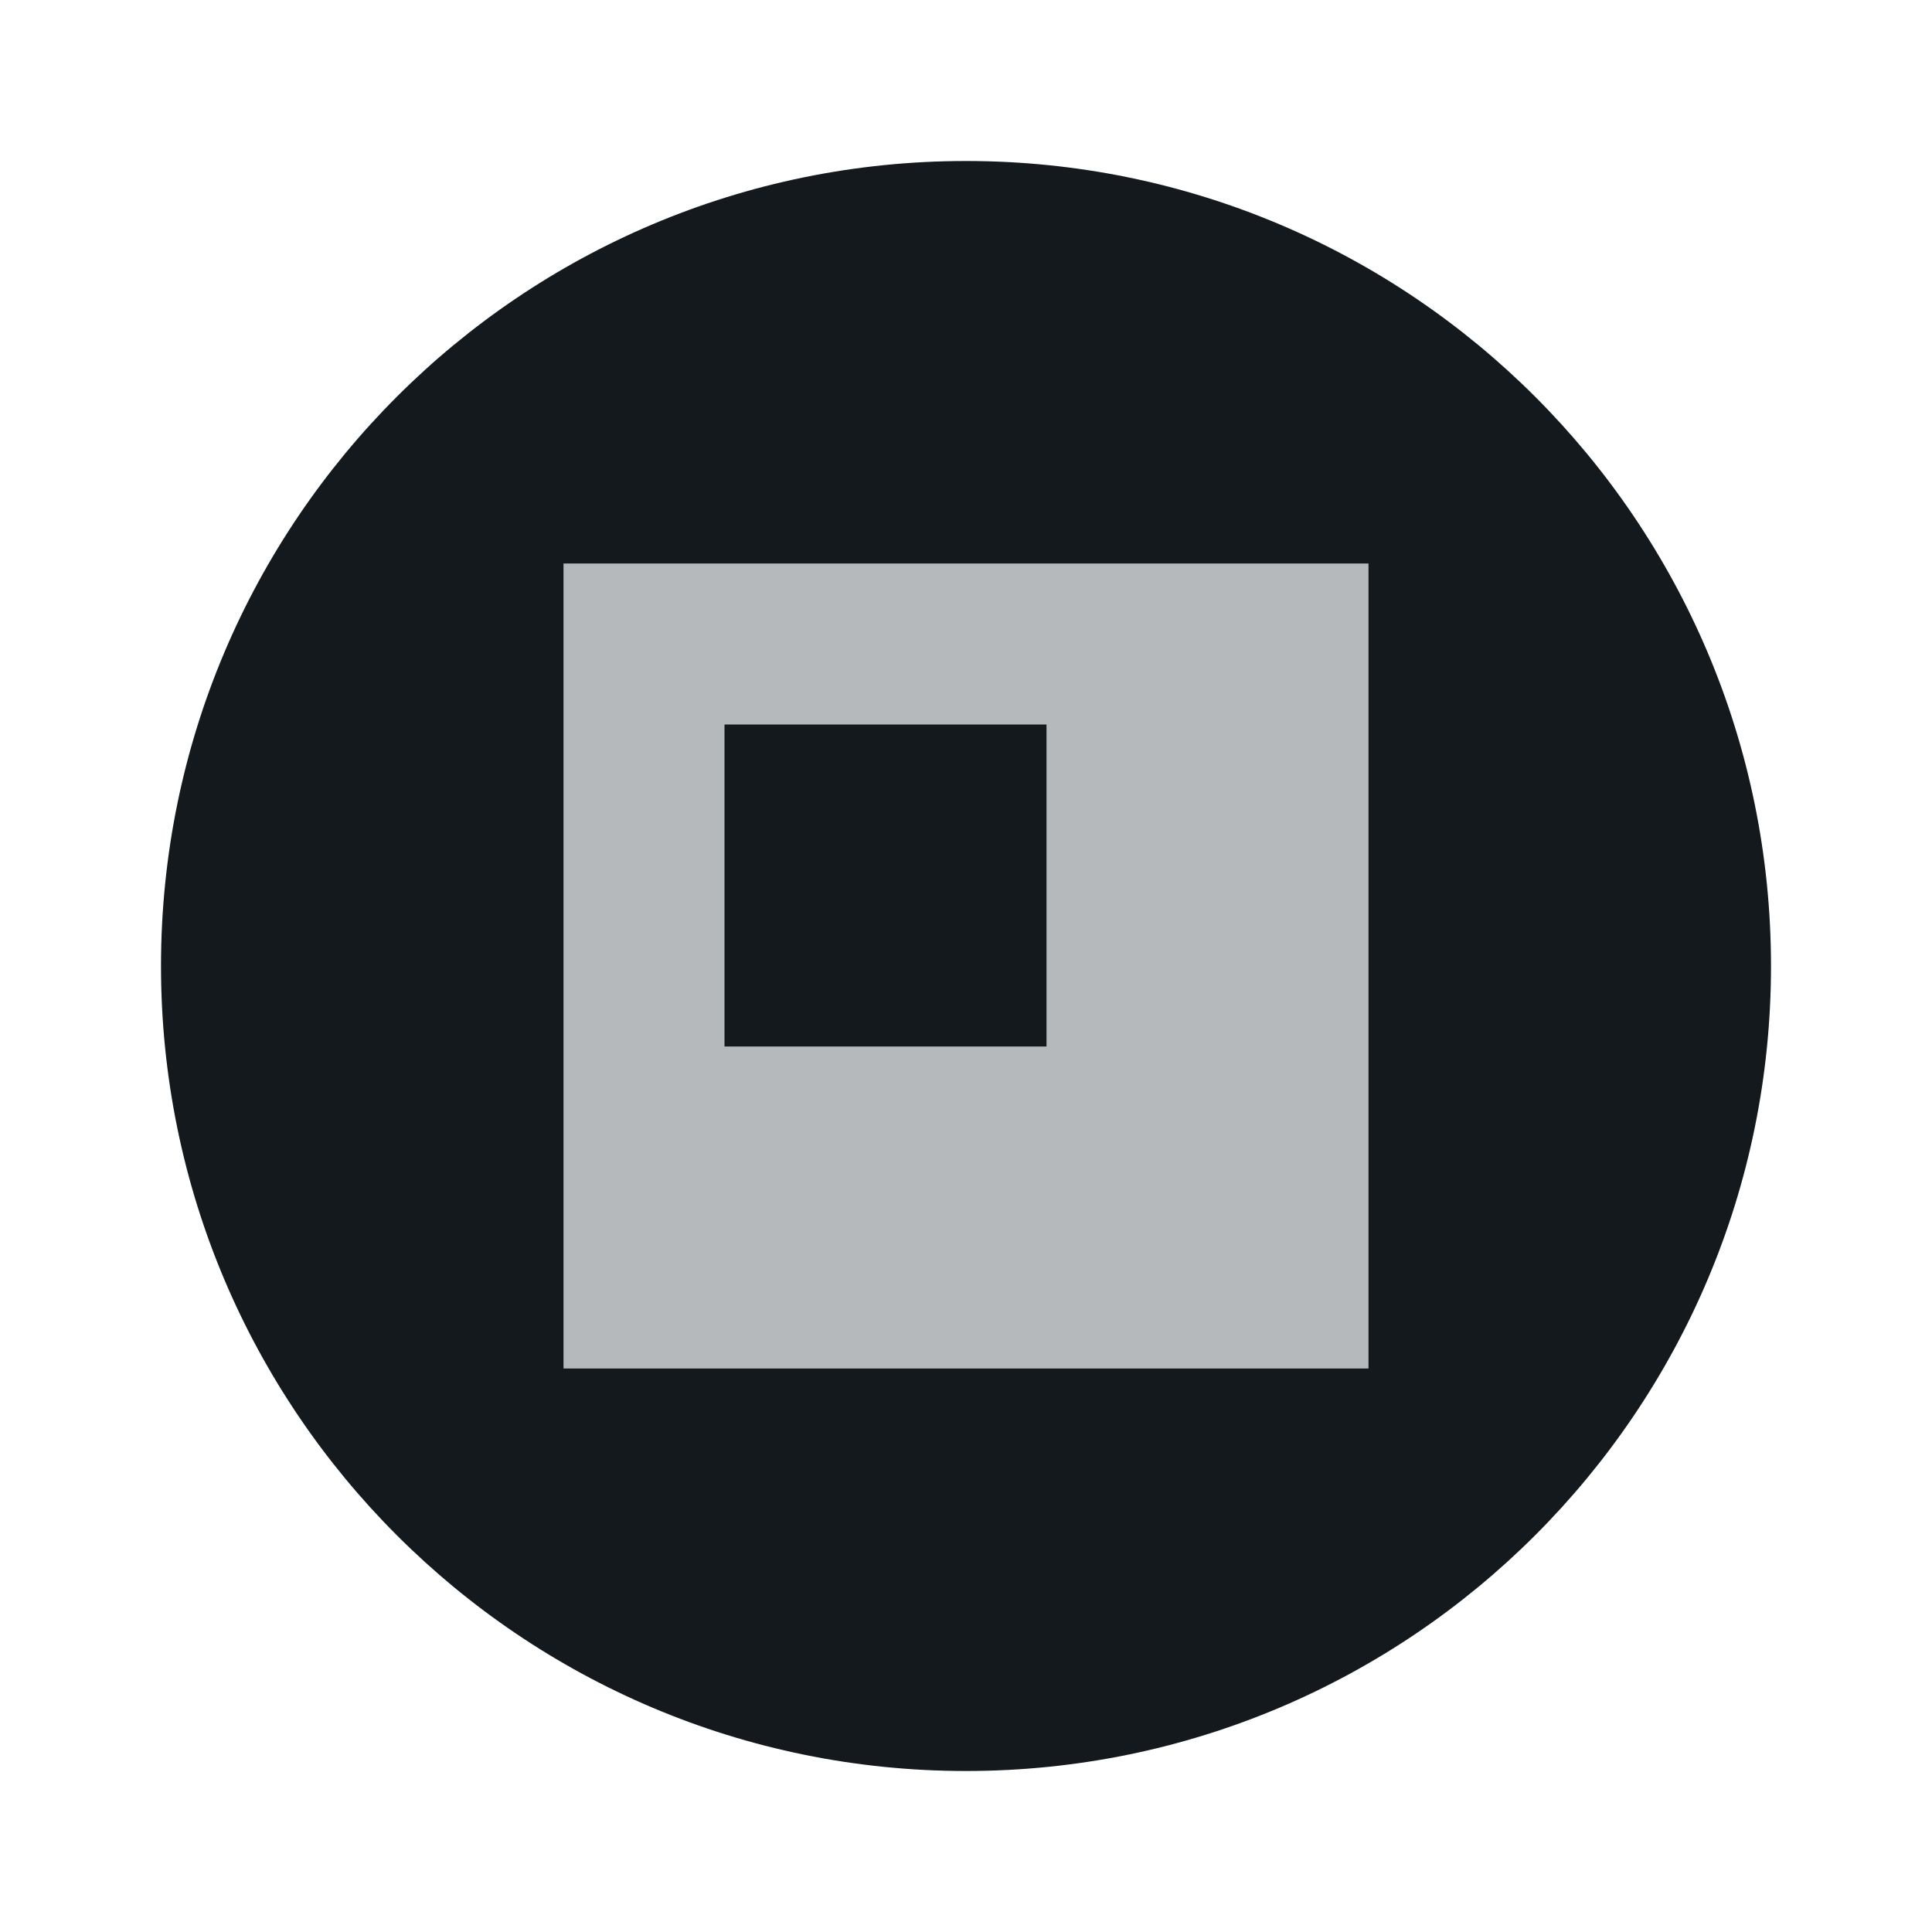
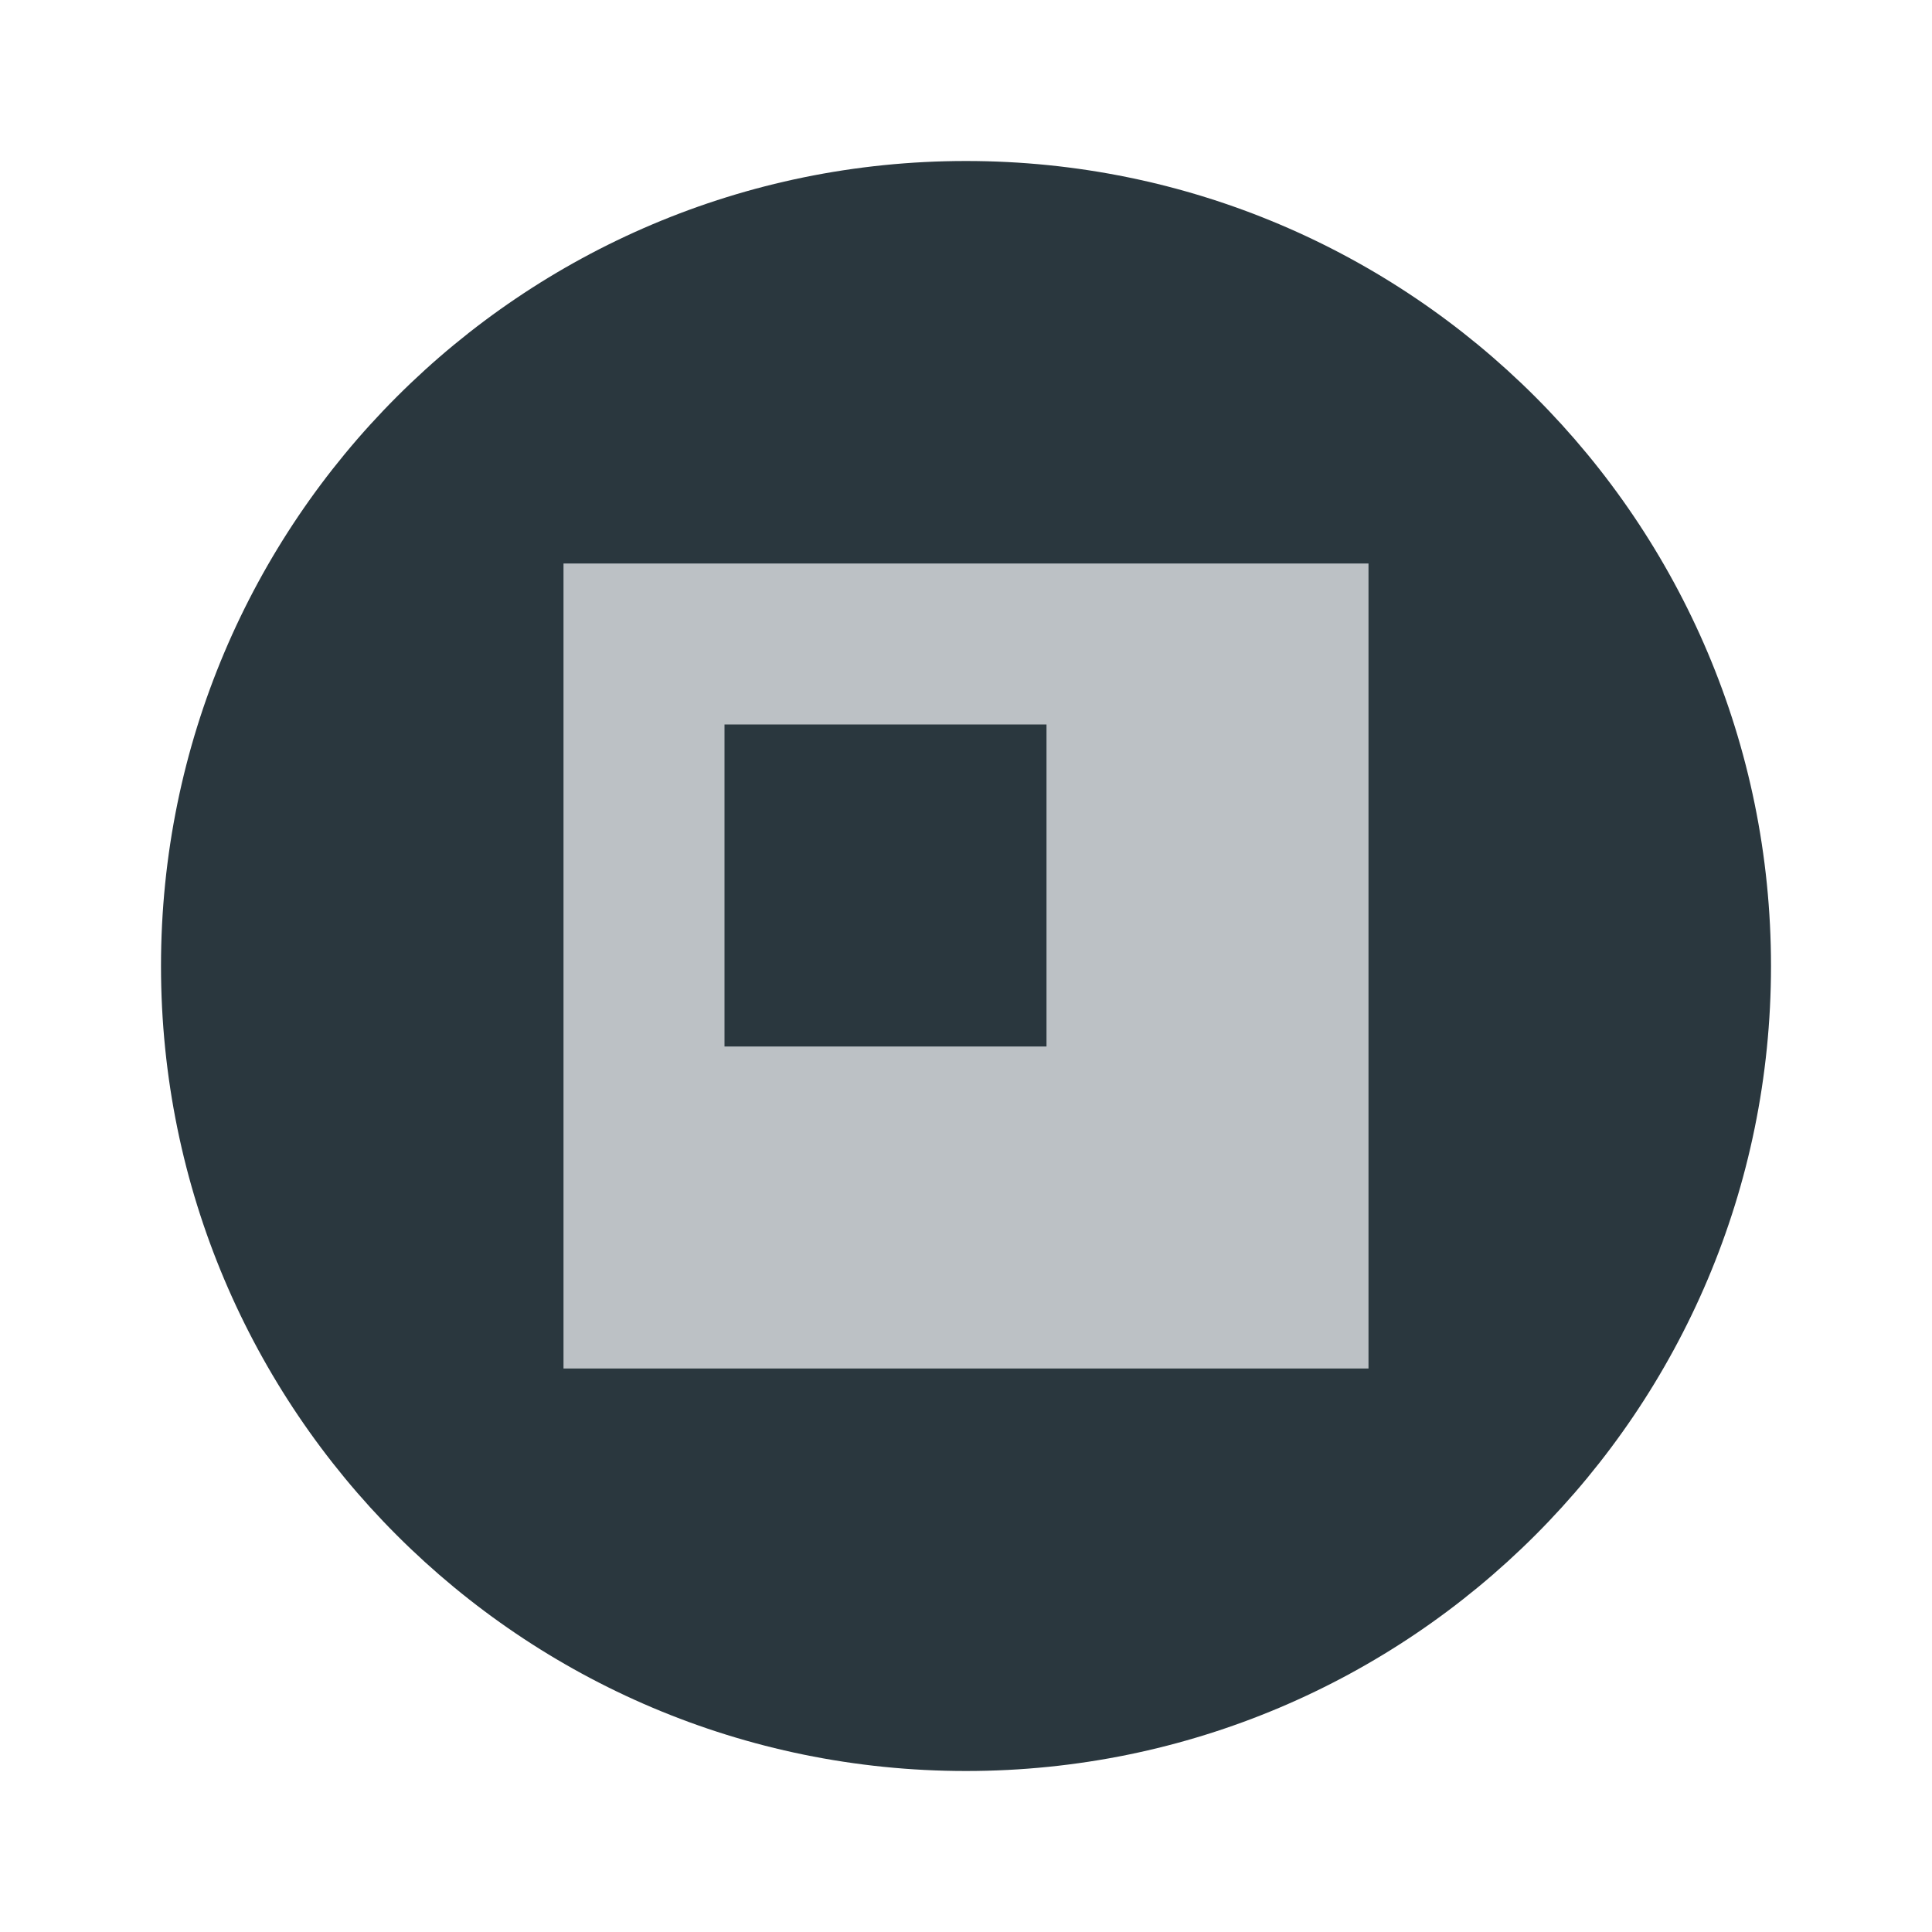
<svg xmlns="http://www.w3.org/2000/svg" width="24" height="24" viewBox="0 0 24 24" id="svg4747" version="1.1">
  <defs id="defs4749" />
  <g id="layer1" transform="translate(0,-1028.362)">
-     <circle style="opacity:1;fill:#13191c;fill-opacity:1;fill-rule:evenodd;stroke:none;stroke-width:2;stroke-linecap:butt;stroke-linejoin:round;stroke-miterlimit:4;stroke-dasharray:none;stroke-dashoffset:478.437;stroke-opacity:1" id="path4134" cx="12" cy="1040.362" r="10" />
+     <circle style="opacity:1;fill:#2a373e;fill-opacity:1;fill-rule:evenodd;stroke:none;stroke-width:2;stroke-linecap:butt;stroke-linejoin:round;stroke-miterlimit:4;stroke-dasharray:none;stroke-dashoffset:478.437;stroke-opacity:1" id="path4134" cx="12" cy="1040.362" r="10" />
    <circle style="opacity:1;fill:#eceff1;fill-opacity:0.2;fill-rule:evenodd;stroke:none;stroke-width:9.605;stroke-linecap:butt;stroke-linejoin:round;stroke-miterlimit:4;stroke-dasharray:none;stroke-dashoffset:478.437;stroke-opacity:0.75" id="path5326" cx="-15" cy="1040.362" r="10" />
    <path id="rect4656-2" style="opacity:1;fill:#eceff1;fill-opacity:0.75;fill-rule:evenodd;stroke:none;stroke-width:0;stroke-linecap:square;stroke-linejoin:round;stroke-miterlimit:4;stroke-dasharray:none;stroke-dashoffset:478.437;stroke-opacity:0.4" d="m 9,1037.362 4,0 0,4 -4,0 z m -2,-2 10,0 0,10 -10,0 z" />
  </g>
</svg>
